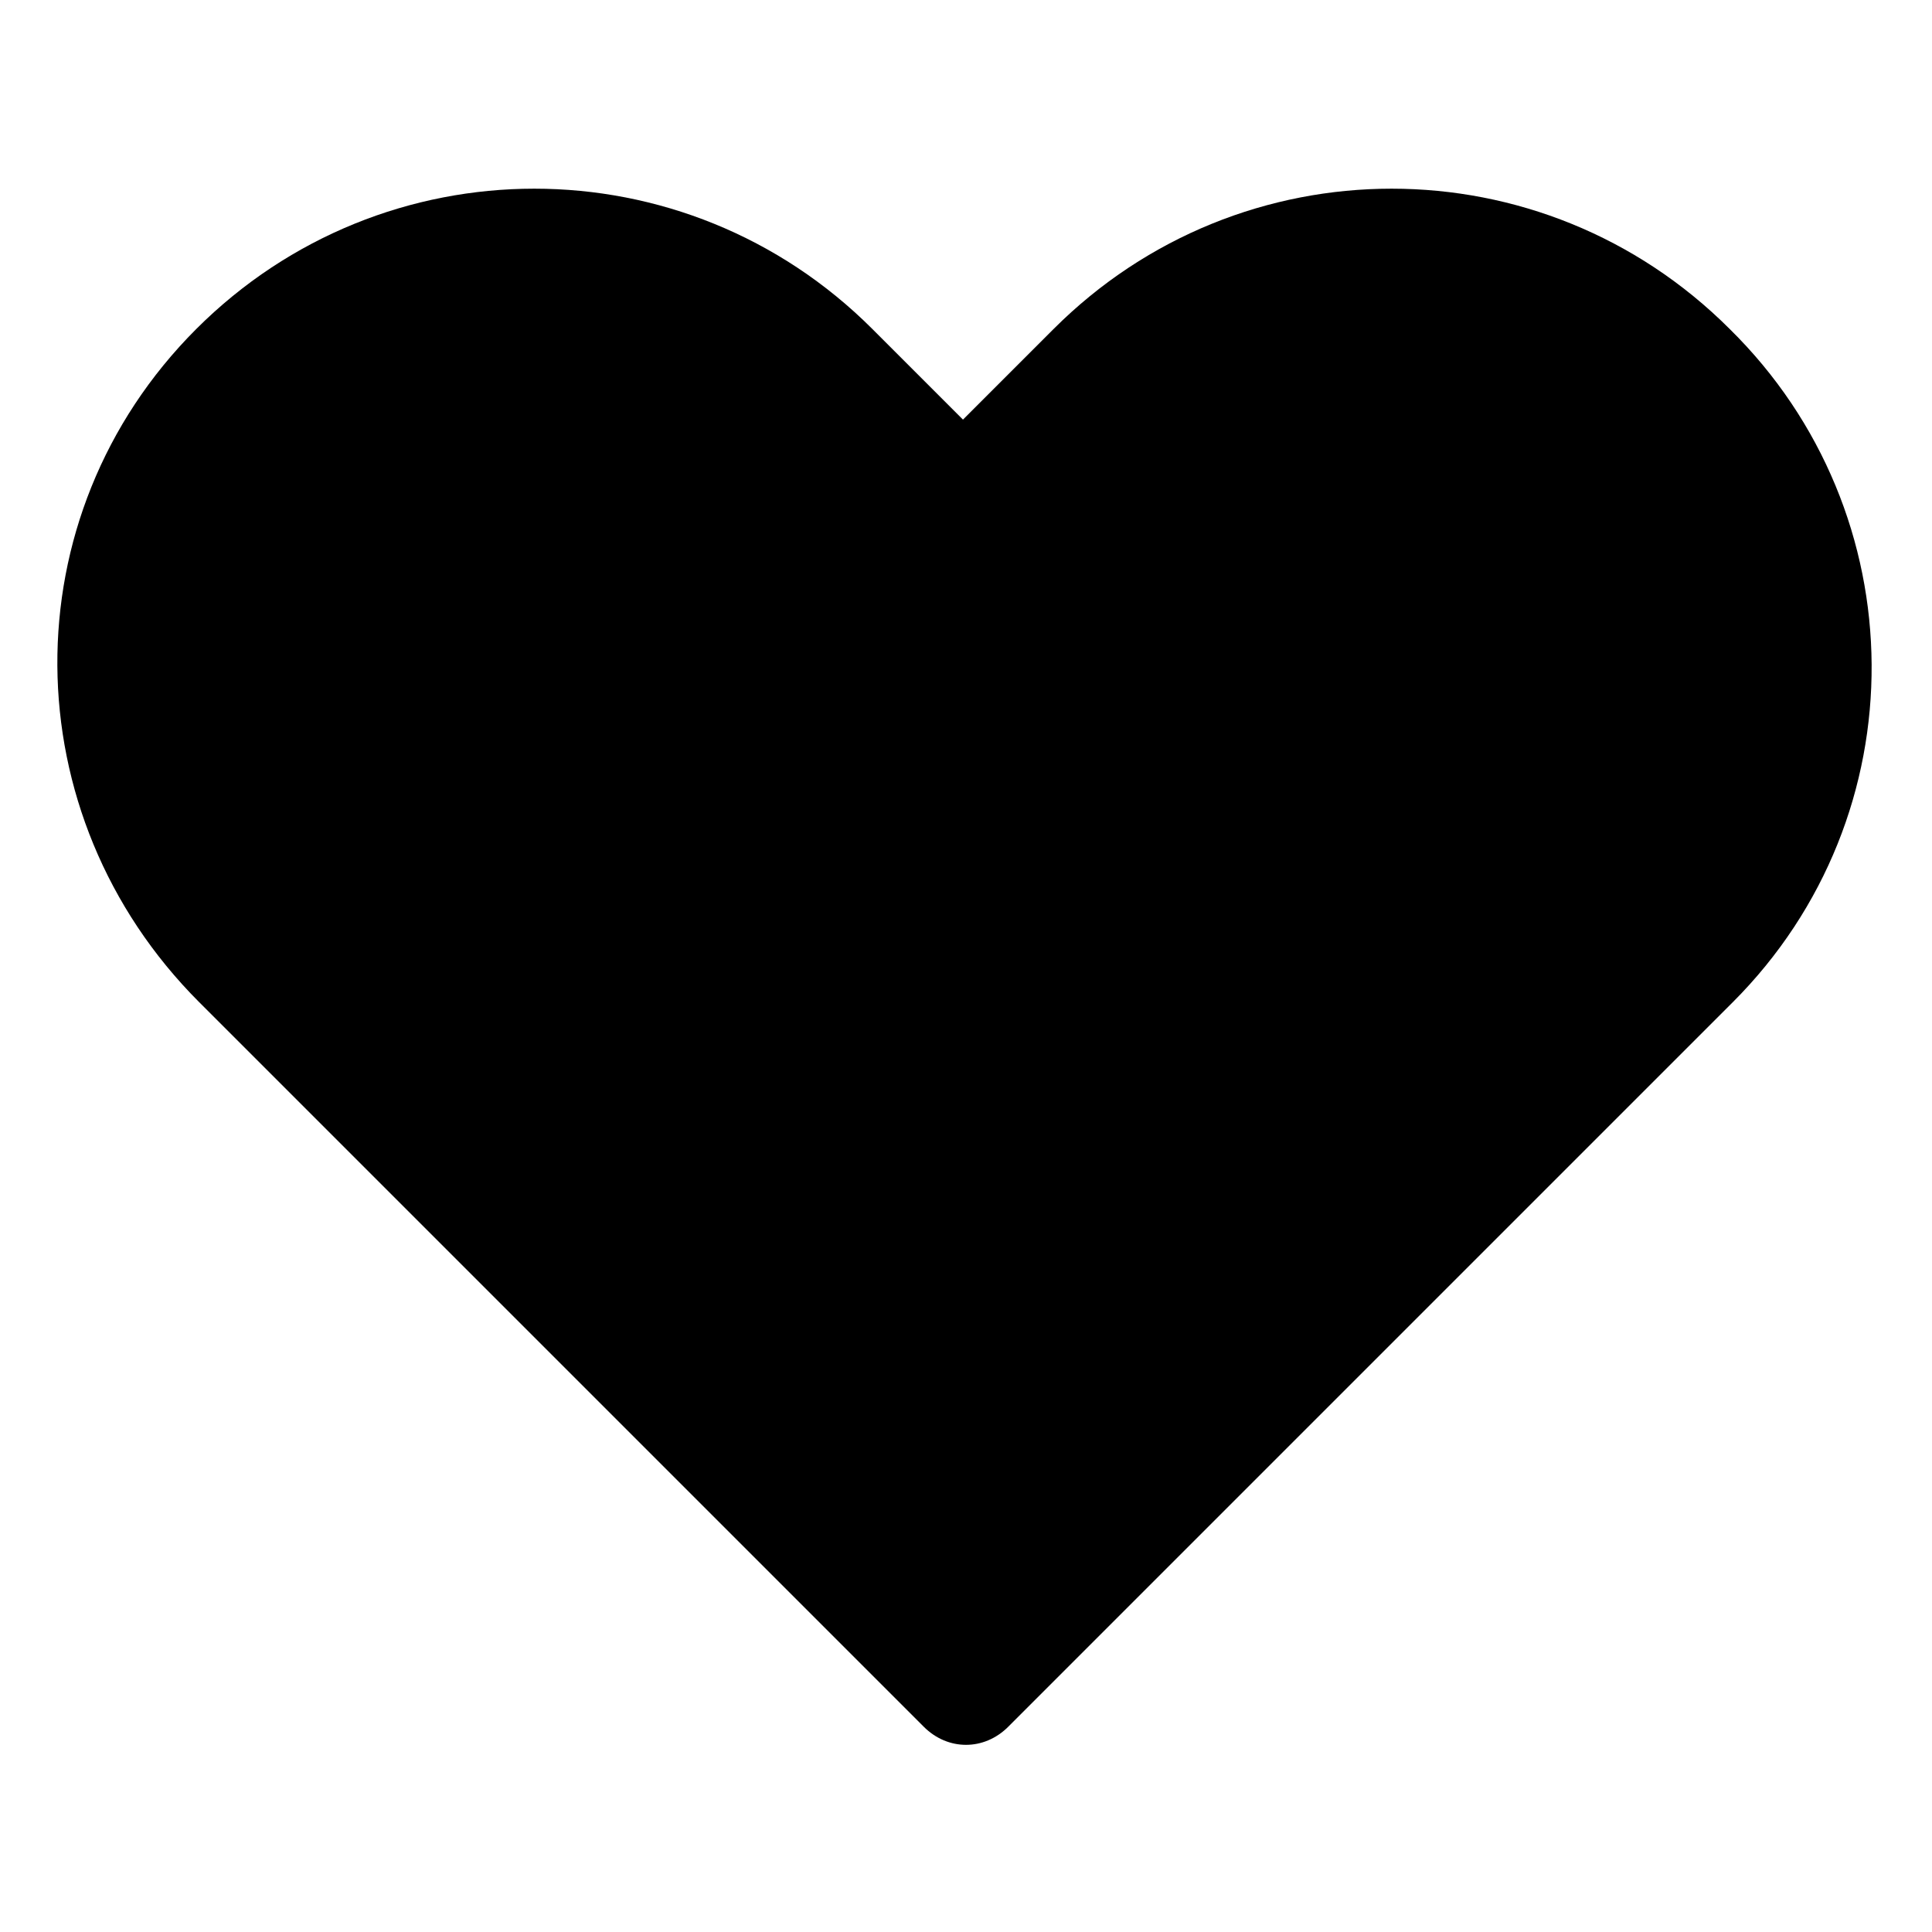
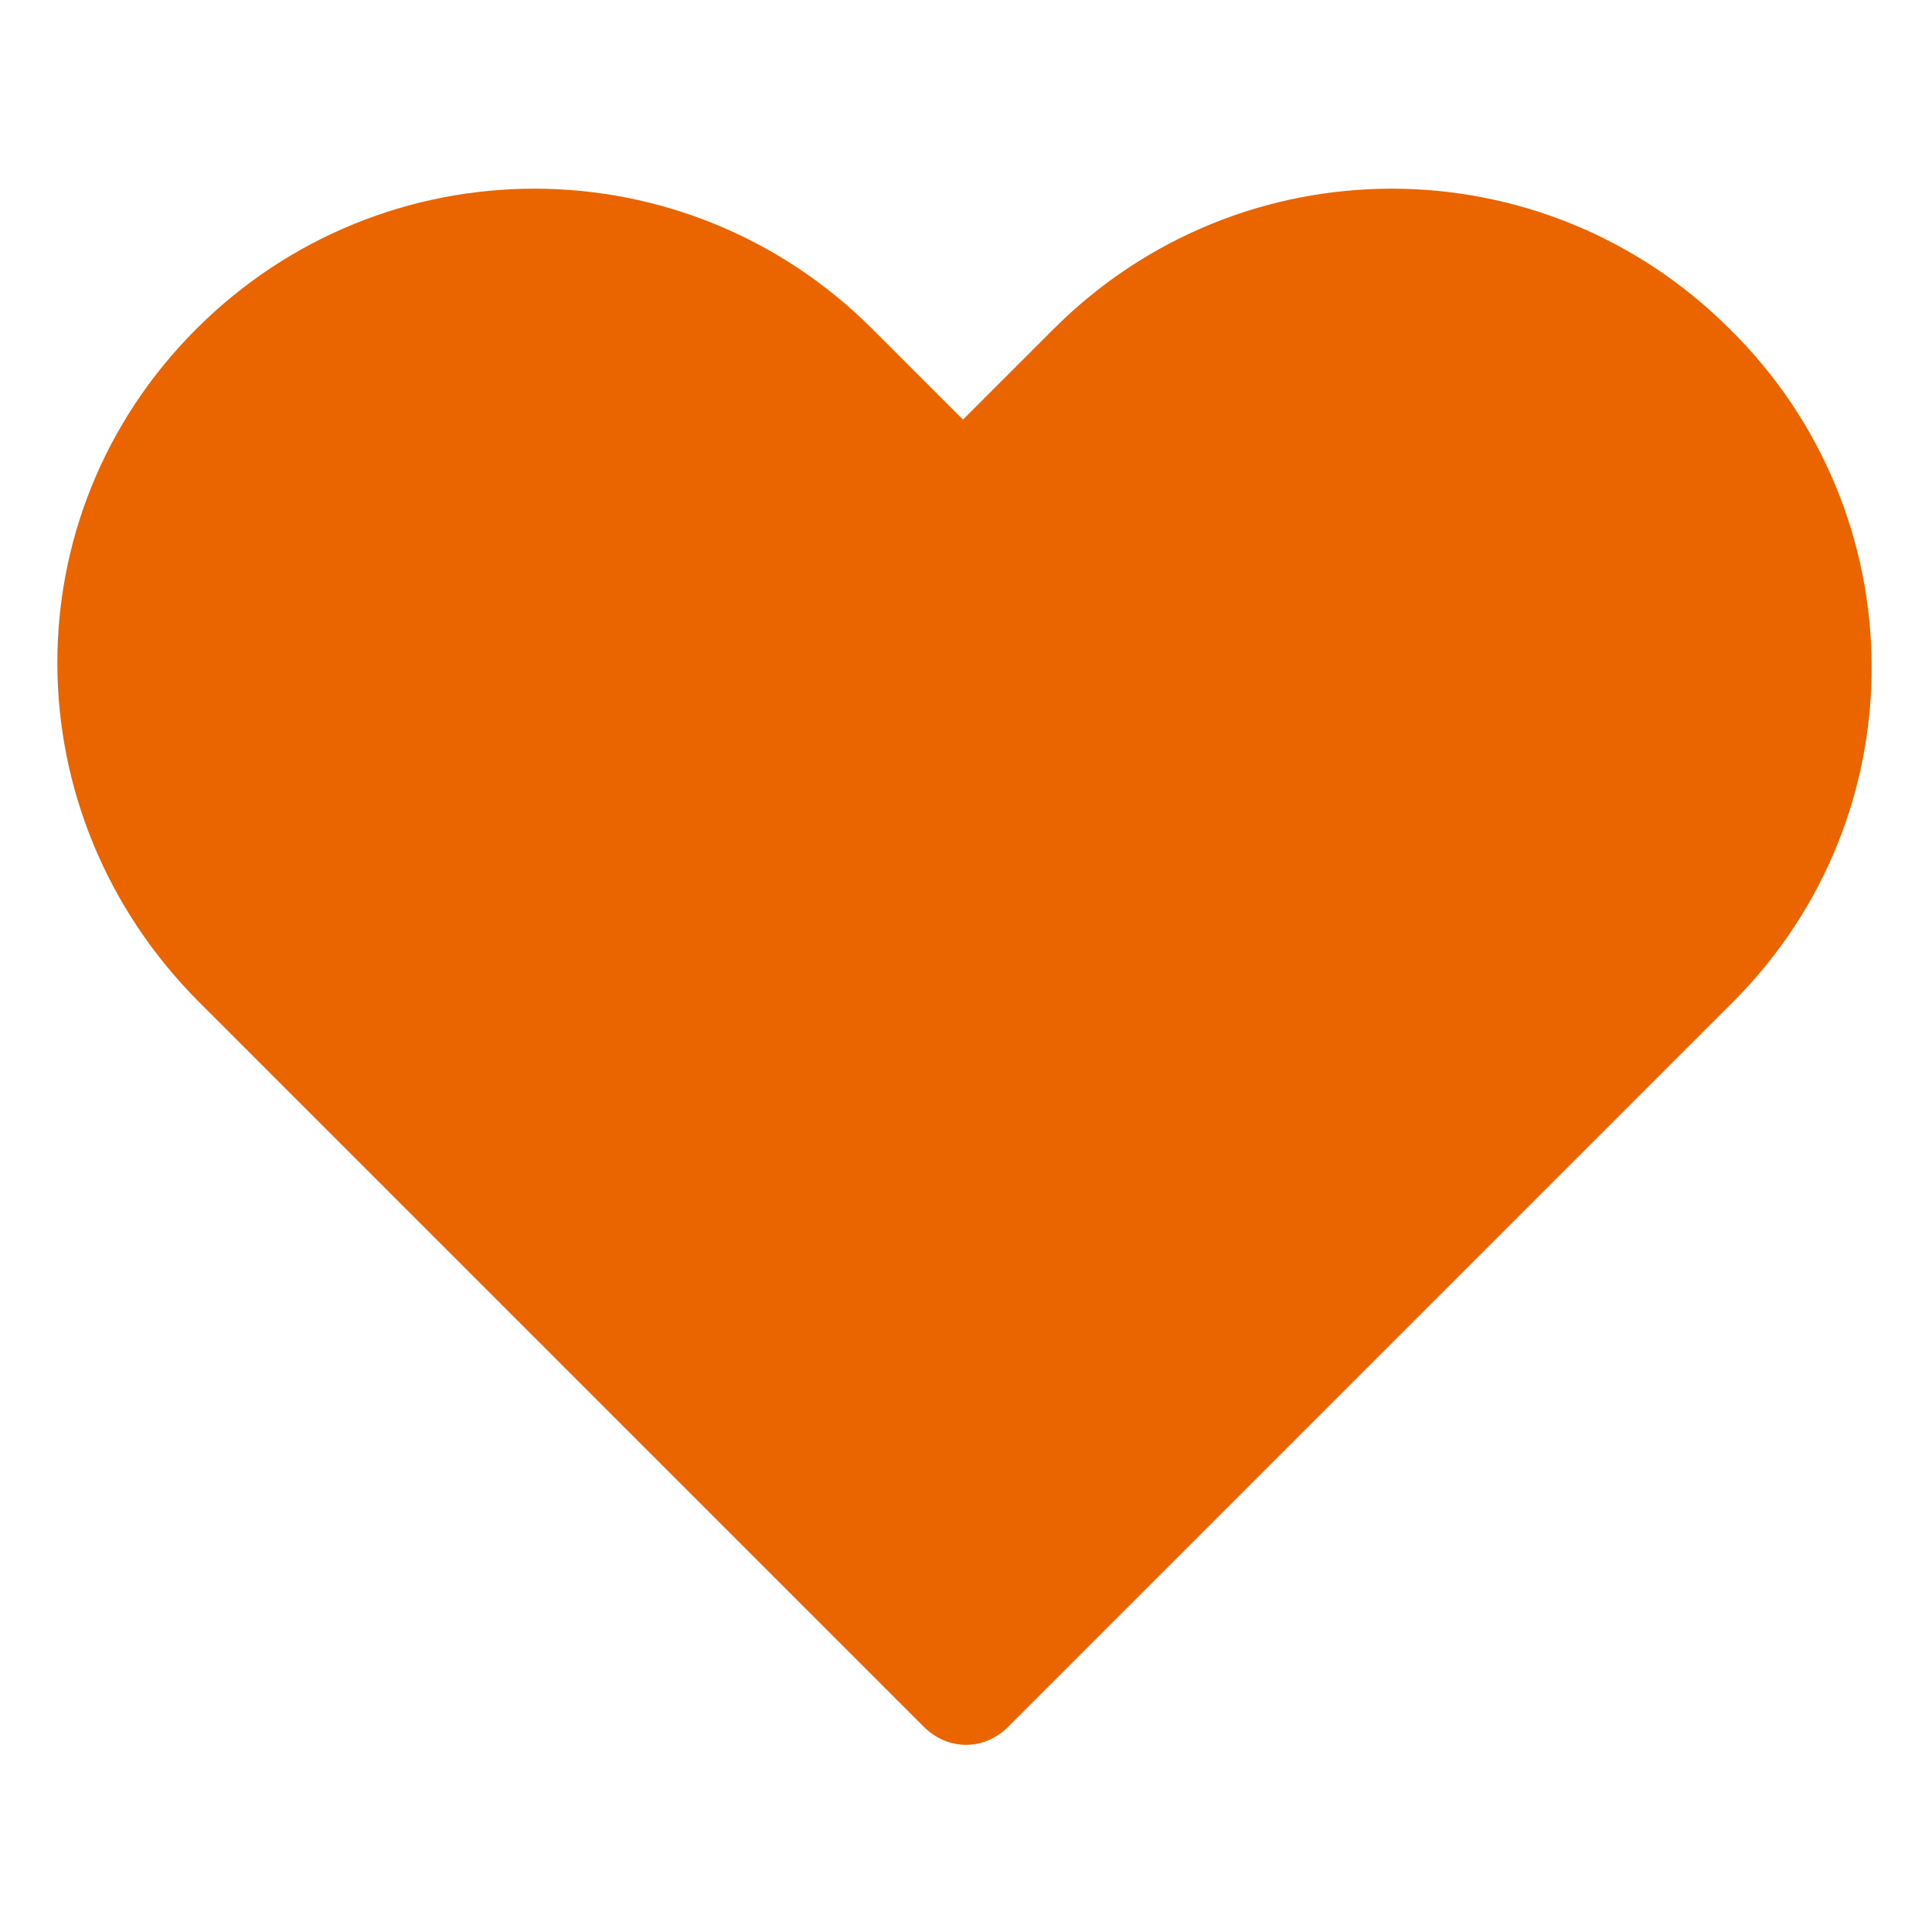
<svg xmlns="http://www.w3.org/2000/svg" version="1.1" id="Layer_1" x="0px" y="0px" viewBox="0 0 64 64" style="enable-background:new 0 0 64 64;" xml:space="preserve">
  <g>
-     <path d="M57.3,10.9c-6.2-6.2-16.2-6.2-22.4,0l-3,3l-3-3c-6.2-6.2-16.2-6.2-22.4,0S0.4,27,6.6,33.2l0,0l24,24c0.8,0.8,2,0.8,2.8,0   c0,0,0,0,0,0l24-24C63.6,27,63.5,17,57.3,10.9z" />
+     <path fill="#EA6500" d="M57.3,10.9c-6.2-6.2-16.2-6.2-22.4,0l-3,3l-3-3c-6.2-6.2-16.2-6.2-22.4,0S0.4,27,6.6,33.2l0,0l24,24c0.8,0.8,2,0.8,2.8,0   c0,0,0,0,0,0l24-24C63.6,27,63.5,17,57.3,10.9z" />
  </g>
</svg>
